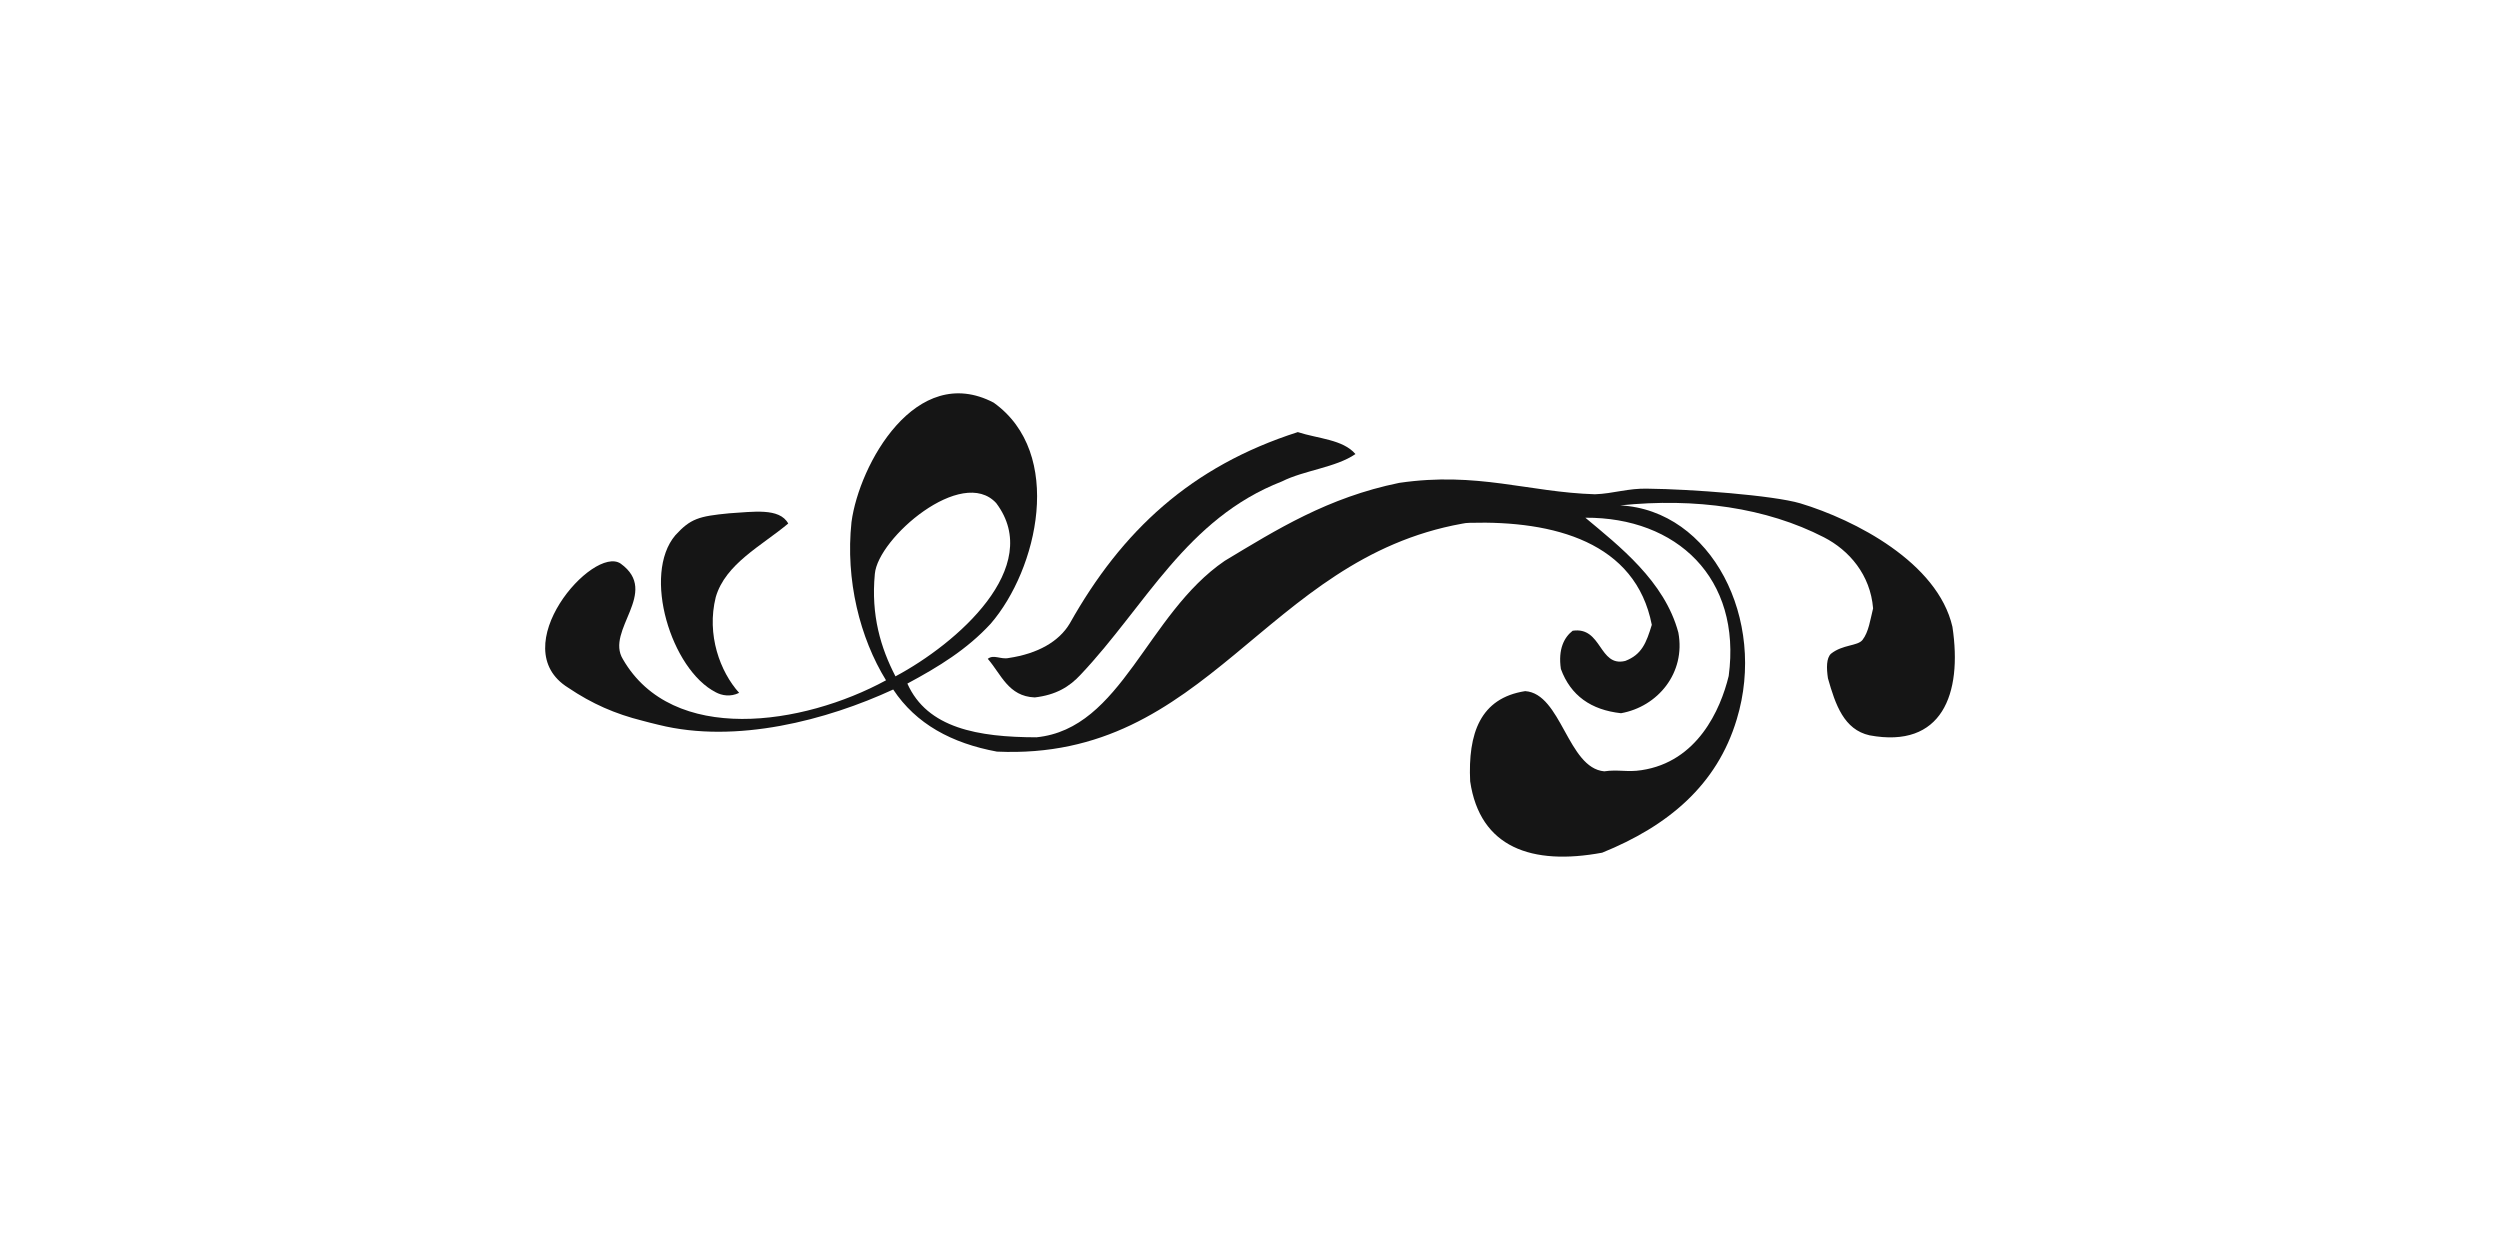
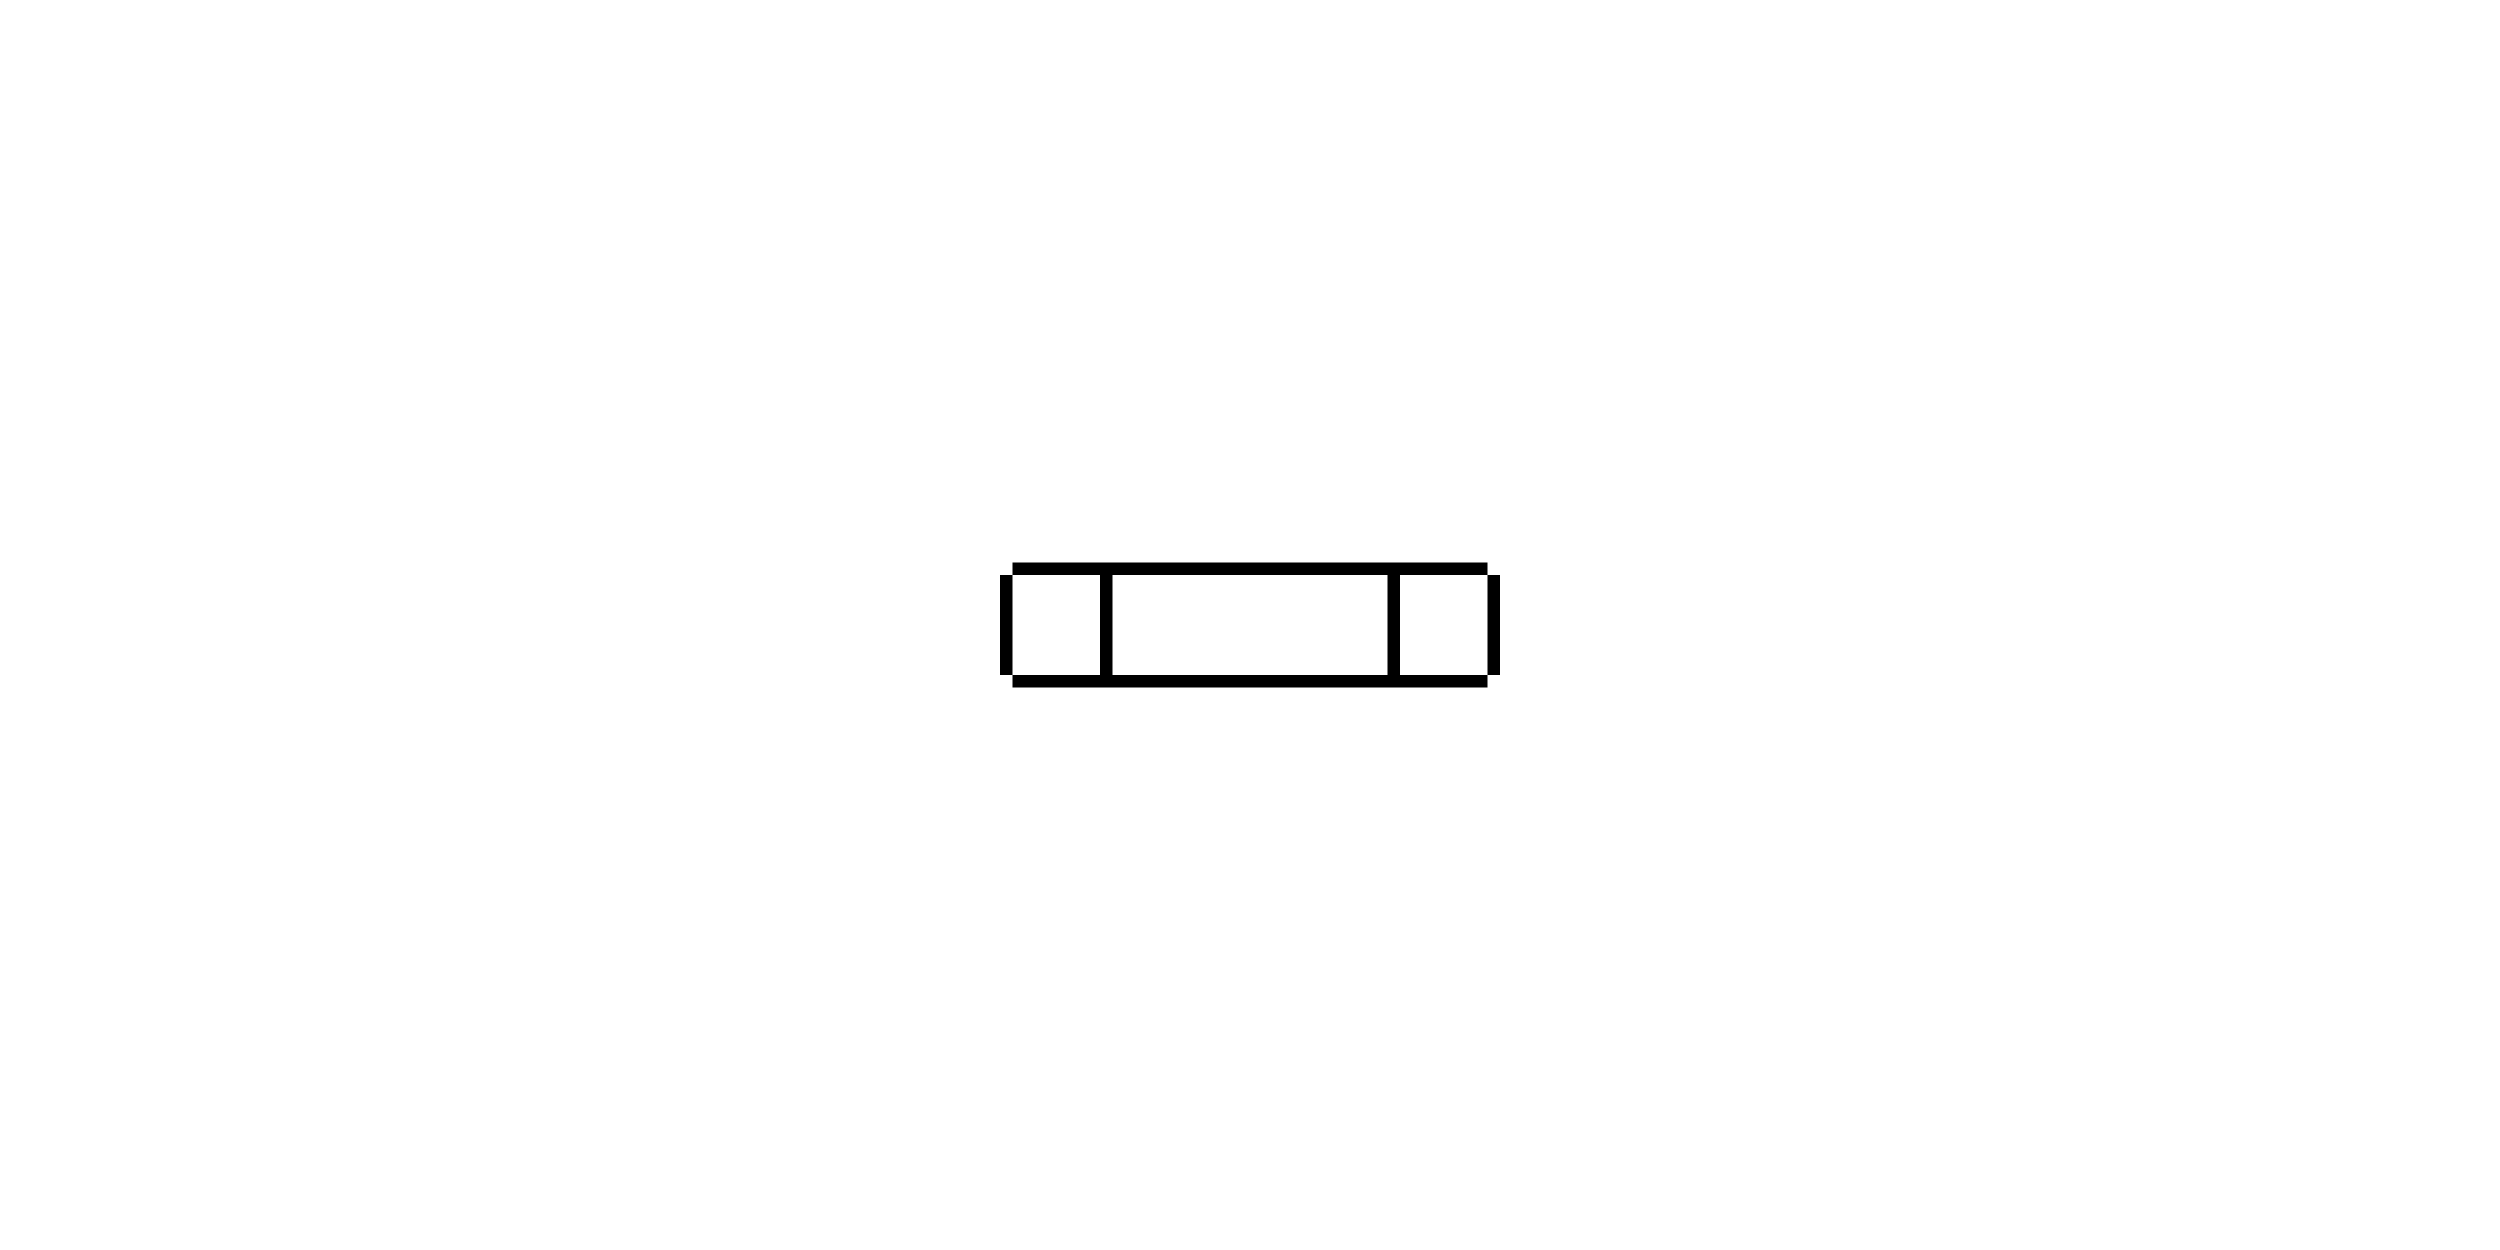
<svg xmlns="http://www.w3.org/2000/svg" width="200" height="100" id="svg6805" version="1.1">
  <defs id="defs6807" />
  <g id="layer1" transform="translate(0,-952.3622)">
    <g id="g7610">
-       <g id="g7615" transform="matrix(0.4588575,0,0,0.4588575,82.38211,508.8938)">
-         <path id="path1256" style="fill:#151515;fill-opacity:1;fill-rule:evenodd;stroke:none" d="m 56.781,1045.625 c -3.434,2.356 -8.925,2.82 -12.806,4.766 -16.688,6.495 -23.757,21.673 -35.077,33.663 -2.009,2.183 -4.373,3.574 -8.031,4.003 -4.623,-0.188 -5.852,-4.059 -8.191,-6.728 1.031,-0.831 2.264,0.157 3.667,-0.15 5.077,-0.757 8.772,-2.877 10.641,-6.039 9.047,-16.1 21.085,-27.362 39.747,-33.343 3.471,1.145 7.878,1.272 10.049,3.828" />
-         <path id="path1262" style="fill:#151515;fill-opacity:1;fill-rule:evenodd;stroke:none" d="m -5.844,1054.184 c -5.968,-6.533 -20.646,6.093 -21.169,12.341 -0.689,7.207 1.03,12.9 3.596,17.855 10.715,-5.713 25.972,-19.033 17.572,-30.196 z m -15.497,31.457 c 3.478,7.794 12.334,9.344 22.502,9.367 14.927,-1.496 19.203,-21.46 32.823,-30.763 9.064,-5.46 17.979,-11.05 30.422,-13.596 13.665,-1.996 22.491,1.631 34.131,1.987 3.211,-0.107 5.823,-1.088 9.273,-0.974 7.359,0.071 21.841,1.162 26.527,2.555 9.523,2.875 23.953,10.313 26.524,21.527 1.769,11.757 -1.826,21.265 -14.449,18.919 -4.456,-0.996 -5.951,-5.332 -7.254,-9.939 -0.273,-1.814 -0.284,-3.524 0.531,-4.288 2.043,-1.623 4.608,-1.317 5.485,-2.391 1.103,-1.421 1.364,-3.566 1.855,-5.518 -0.475,-5.864 -4.169,-10.126 -8.57,-12.389 -10.045,-5.163 -22.384,-6.92 -35.53,-5.564 15.936,0.834 25.615,19.912 20.334,37.281 -3.446,11.528 -12.025,18.631 -23.466,23.27 -12.262,2.278 -21.324,-0.886 -23.017,-12.443 -0.391,-8.329 1.728,-14.5 9.59,-15.725 6.317,0.418 7.408,13.412 13.785,13.983 2.417,-0.358 4.051,0.19 6.497,-0.202 9.734,-1.455 13.768,-10.508 15.203,-16.424 2.275,-17.086 -9.076,-27.68 -24.995,-27.59 5.845,4.896 13.831,11.062 16.218,20.031 1.302,7.025 -3.585,12.907 -9.996,14.054 -5.218,-0.57 -8.779,-3.066 -10.486,-7.714 -0.51,-3.462 0.575,-5.513 2.051,-6.665 5.144,-0.766 4.556,6.395 9.171,5.263 2.886,-1.103 3.672,-3.151 4.629,-6.293 -2.8,-14.41 -17.04,-18.194 -31.76,-17.785 -0.66,0.031 -0.725,0.032 -1.271,0.142 -34.566,6.204 -44.276,41.413 -81.146,39.746 -7.882,-1.458 -14.115,-4.829 -18.081,-10.83 -11.54,5.331 -27.359,9.528 -40.888,6.161 -1.446,-0.351 -1.653,-0.401 -2.834,-0.718 -4.727,-1.183 -8.774,-2.938 -12.939,-5.752 -11.307,-7.018 4.335,-24.936 9.148,-21.637 6.925,5.001 -2.75,11.606 0.395,16.68 8.635,14.949 31.34,11.558 45.866,3.662 -4.539,-7.359 -7.099,-17.469 -6.02,-27.588 1.345,-10.058 11.242,-27.911 24.785,-20.821 12.386,8.841 7.66,29.087 -0.525,38.553 -4.13,4.478 -9.05,7.494 -14.516,10.427" />
-         <path id="path1264" style="fill:#151515;fill-opacity:1;fill-rule:evenodd;stroke:none" d="m -52.438,1055.957 c 4.165,-0.247 8.791,-1.027 10.326,1.78 -4.655,3.896 -10.95,7.019 -12.637,12.835 -1.637,6.568 0.757,12.99 4.076,16.688 -1.514,0.748 -3.021,0.461 -4.061,-0.096 -7.763,-3.944 -12.888,-20.536 -7.051,-27.394 2.634,-2.882 4.082,-3.305 9.346,-3.812" />
+       <g id="g3857" transform="translate(-15.38827,1.7950936e-6)">
+         <path style="fill:#000000;stroke:none;stroke-opacity:1;stroke-linecap:round;stroke-linejoin:bevel;fill-opacity:1" d="M 81 45 L 81 46 L 88 46 L 88 54 L 81 54 L 81 55 L 119 55 L 119 54 L 112 54 L 112 46 L 119 46 L 119 45 L 81 45 z M 119 46 L 119 54 L 120 54 L 120 46 L 119 46 z M 81 54 L 81 46 L 80 46 L 80 54 L 81 54 z M 89 46 L 111 46 L 111 54 L 89 54 L 89 46 z " transform="translate(15.38827,952.3622)" id="rect3863" />
      </g>
    </g>
  </g>
</svg>
